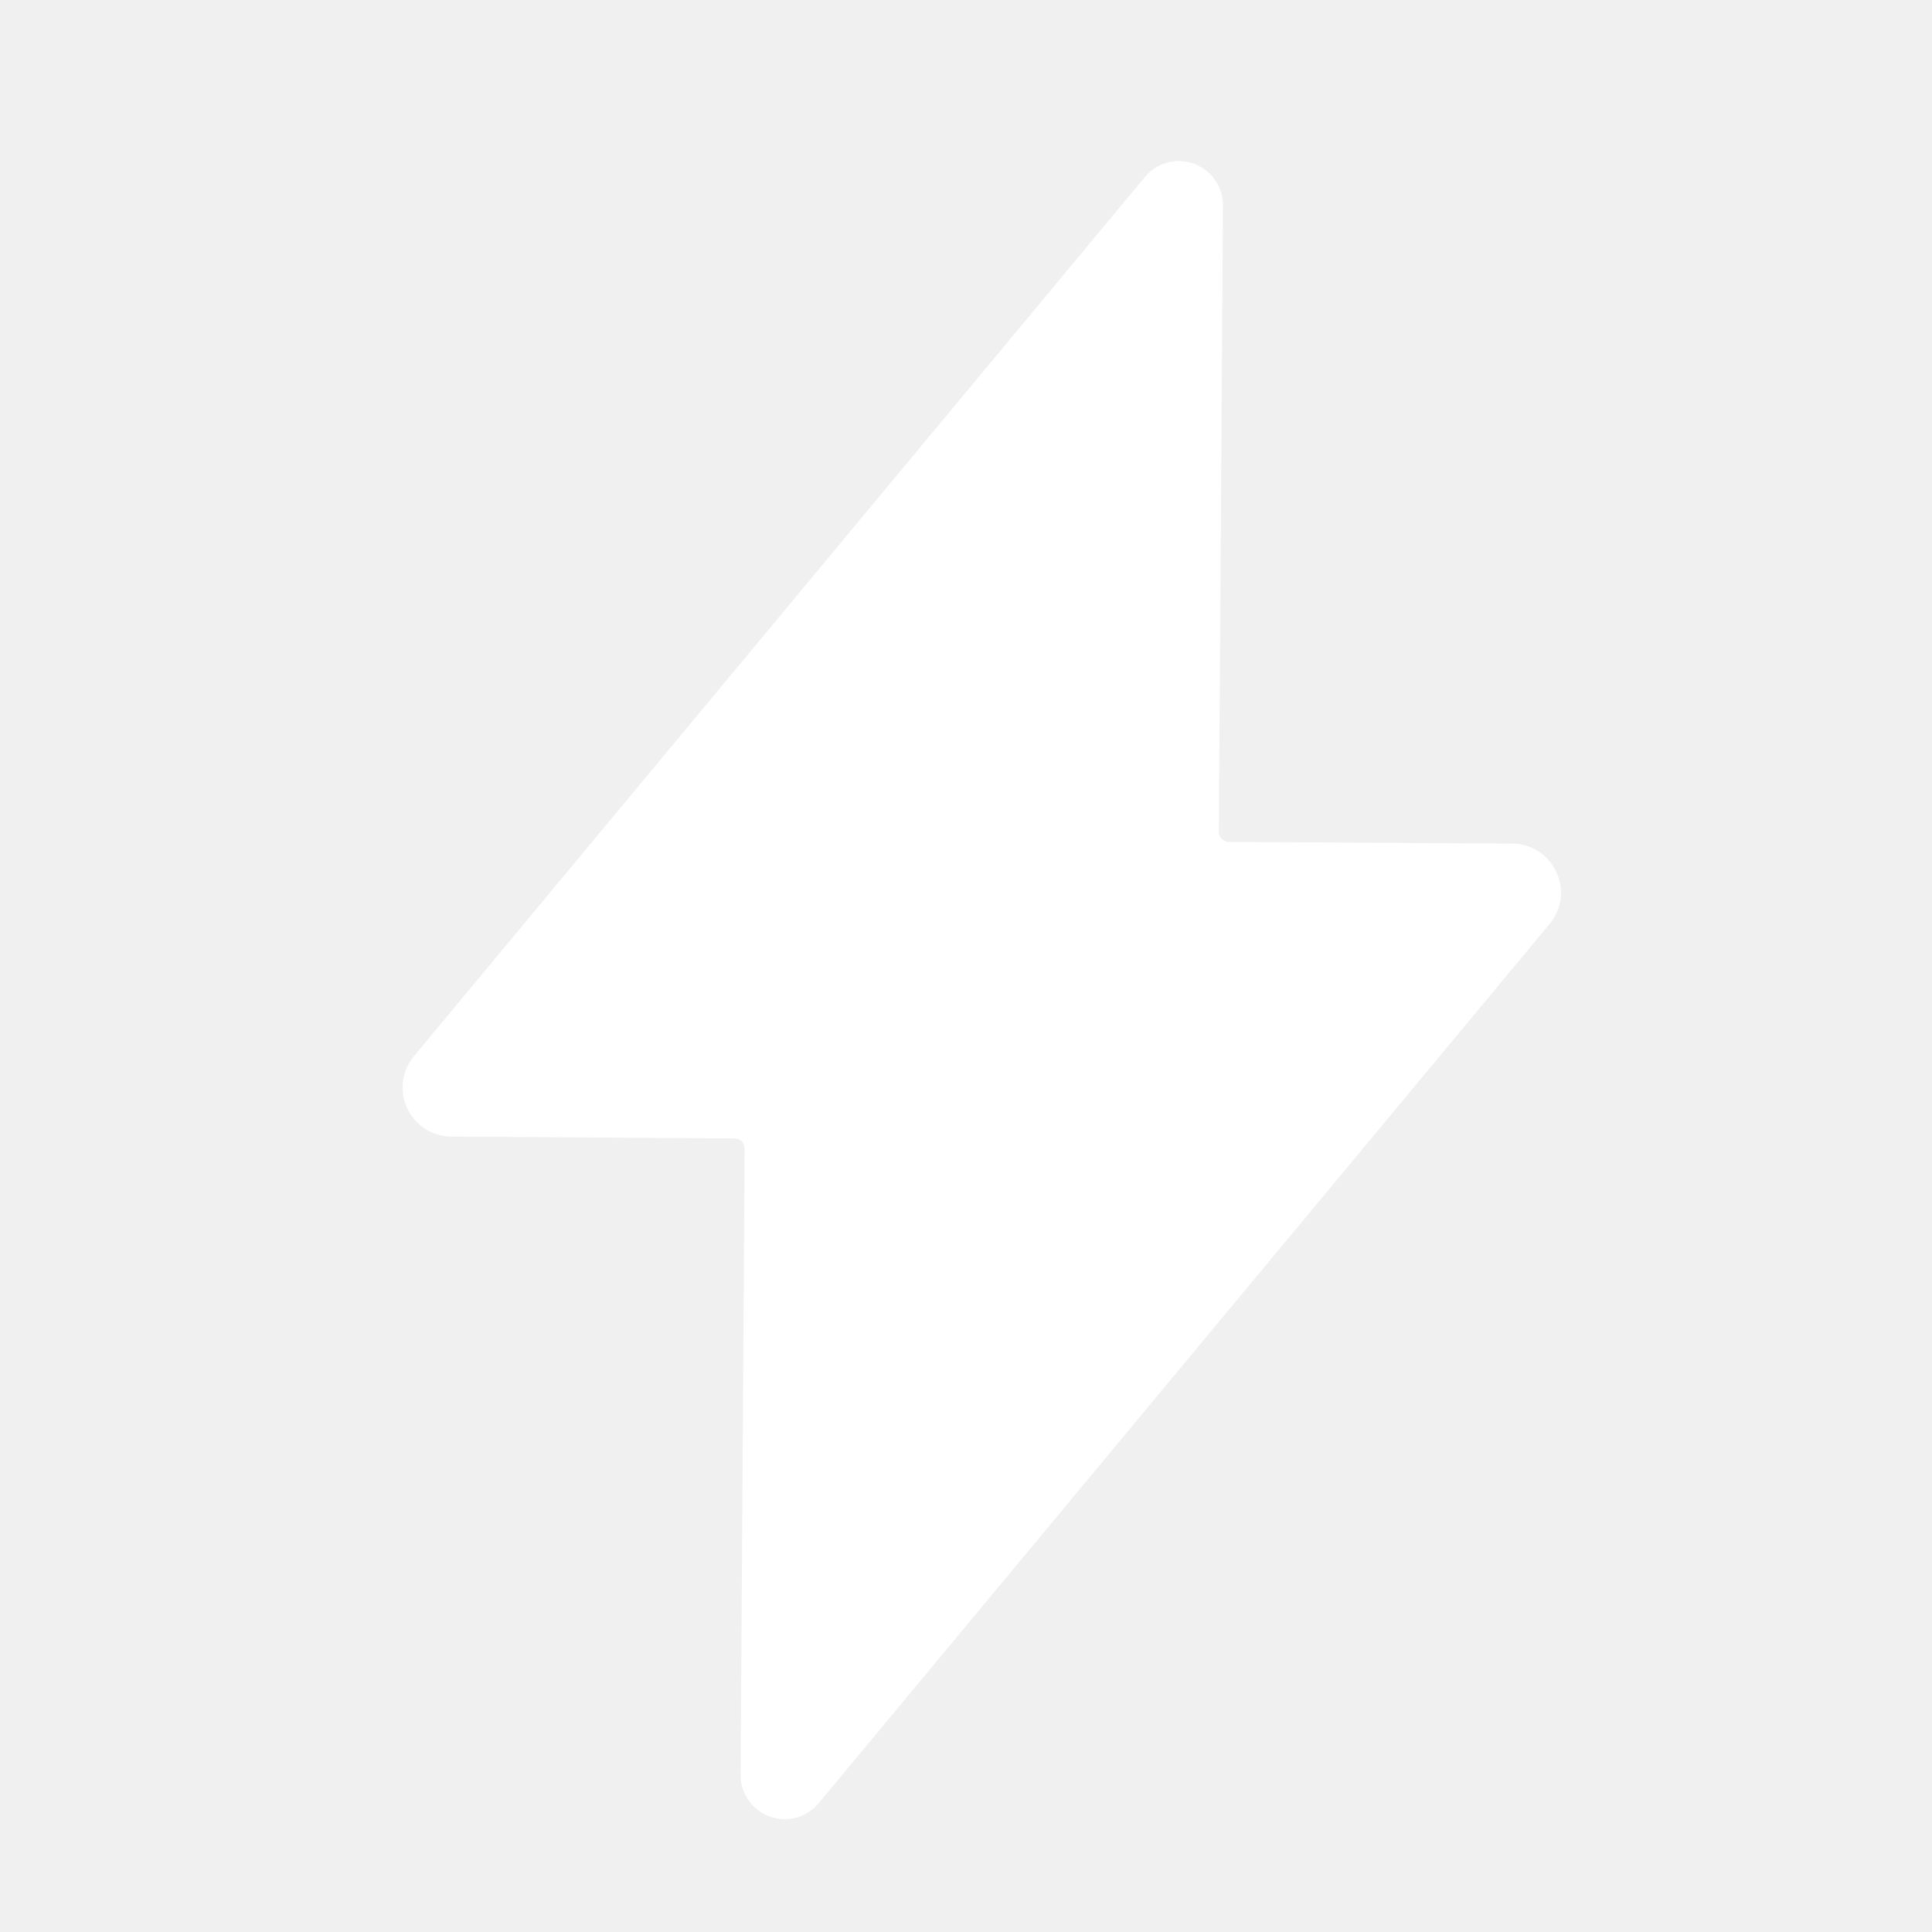
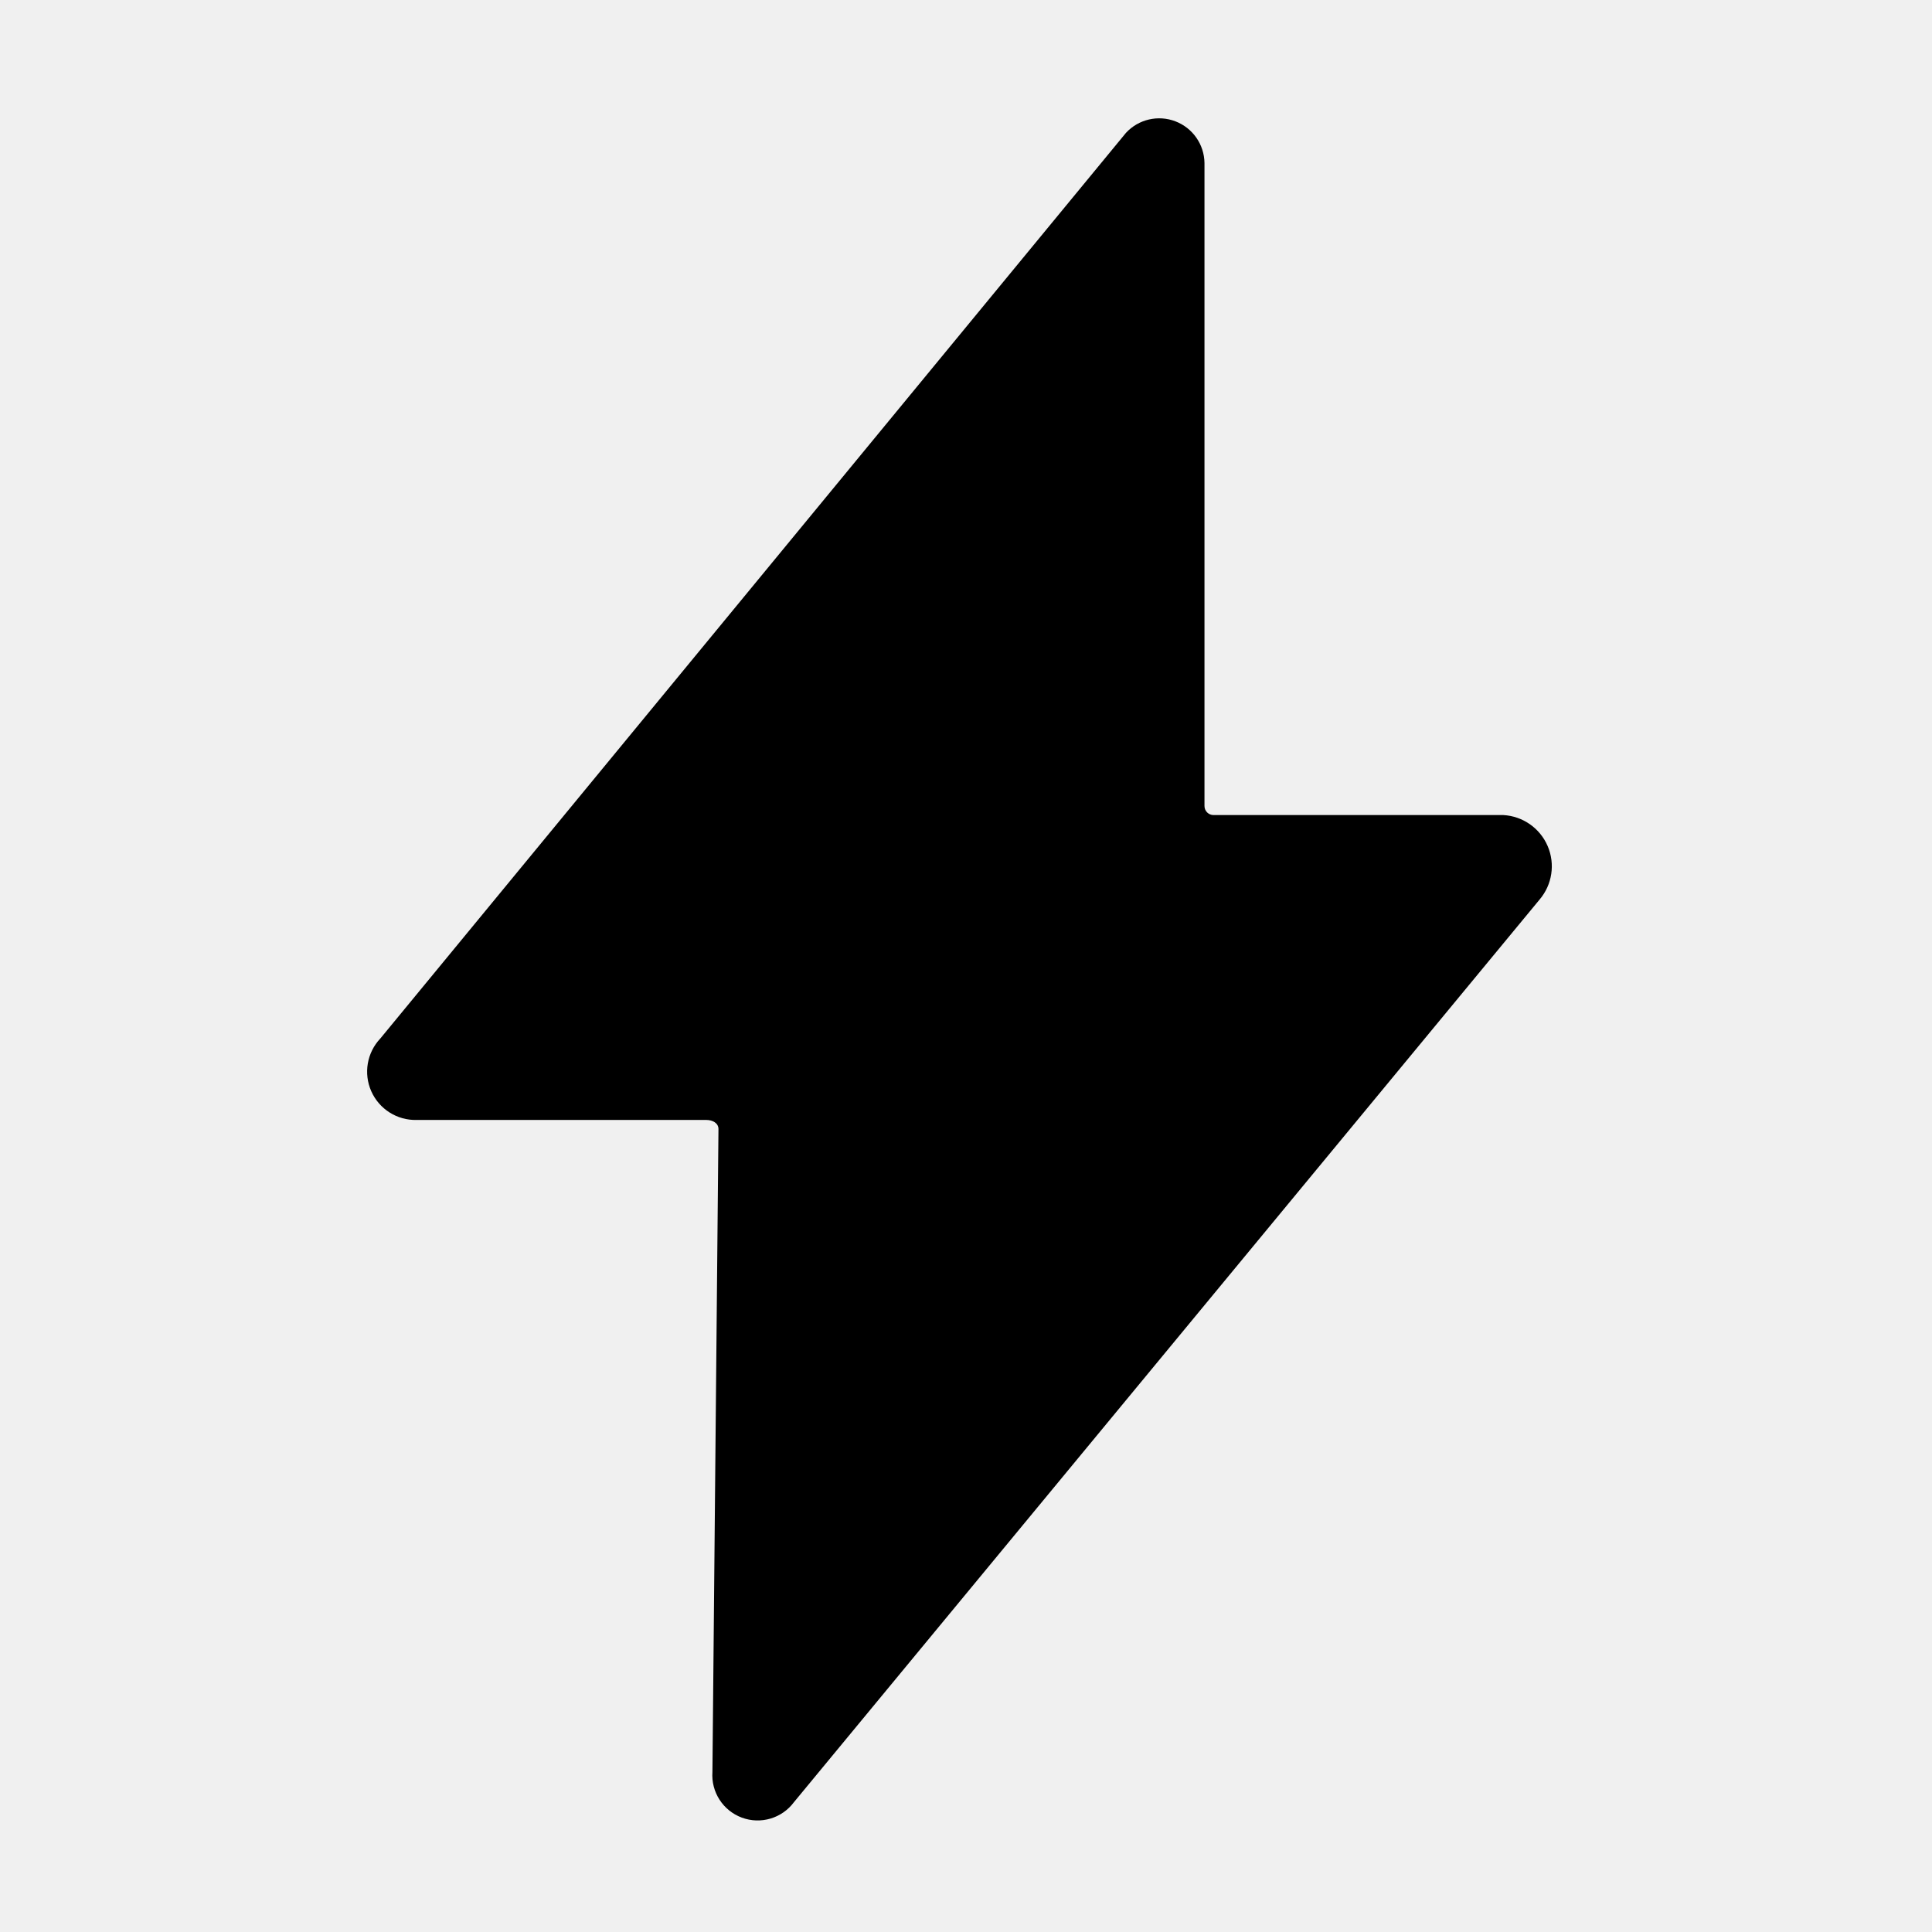
- <svg xmlns="http://www.w3.org/2000/svg" viewBox="0 0 24 24">
-   <path d="M19.25 11.477L10.17 22.4a.548.548 0 0 1-.97-.354l.05-7.778a.125.125 0 0 0-.124-.126l-3.522-.023a.609.609 0 0 1-.464-.996l9.082-10.924a.548.548 0 0 1 .97.354l-.051 7.78c0 .068.054.124.124.125l3.522.022c.512.003.79.603.464.997" fill="#fff" />
+ <svg xmlns="http://www.w3.org/2000/svg" viewBox="0 0 64 64">
+   <g id="Layer_1" data-name="Layer 1">
+     <path d="M51,29.8,26.3,59.7a1.5,1.5,0,0,1-2.7-1l.2-21.3c0-.2-.2-.3-.4-.3H13.8a1.6,1.6,0,0,1-1.2-2.7L37.3,4.4a1.5,1.5,0,0,1,2.6,1V26.7a.3.3,0,0,0,.3.3h9.6A1.7,1.7,0,0,1,51,29.8Z" />
+   </g>
</svg>
